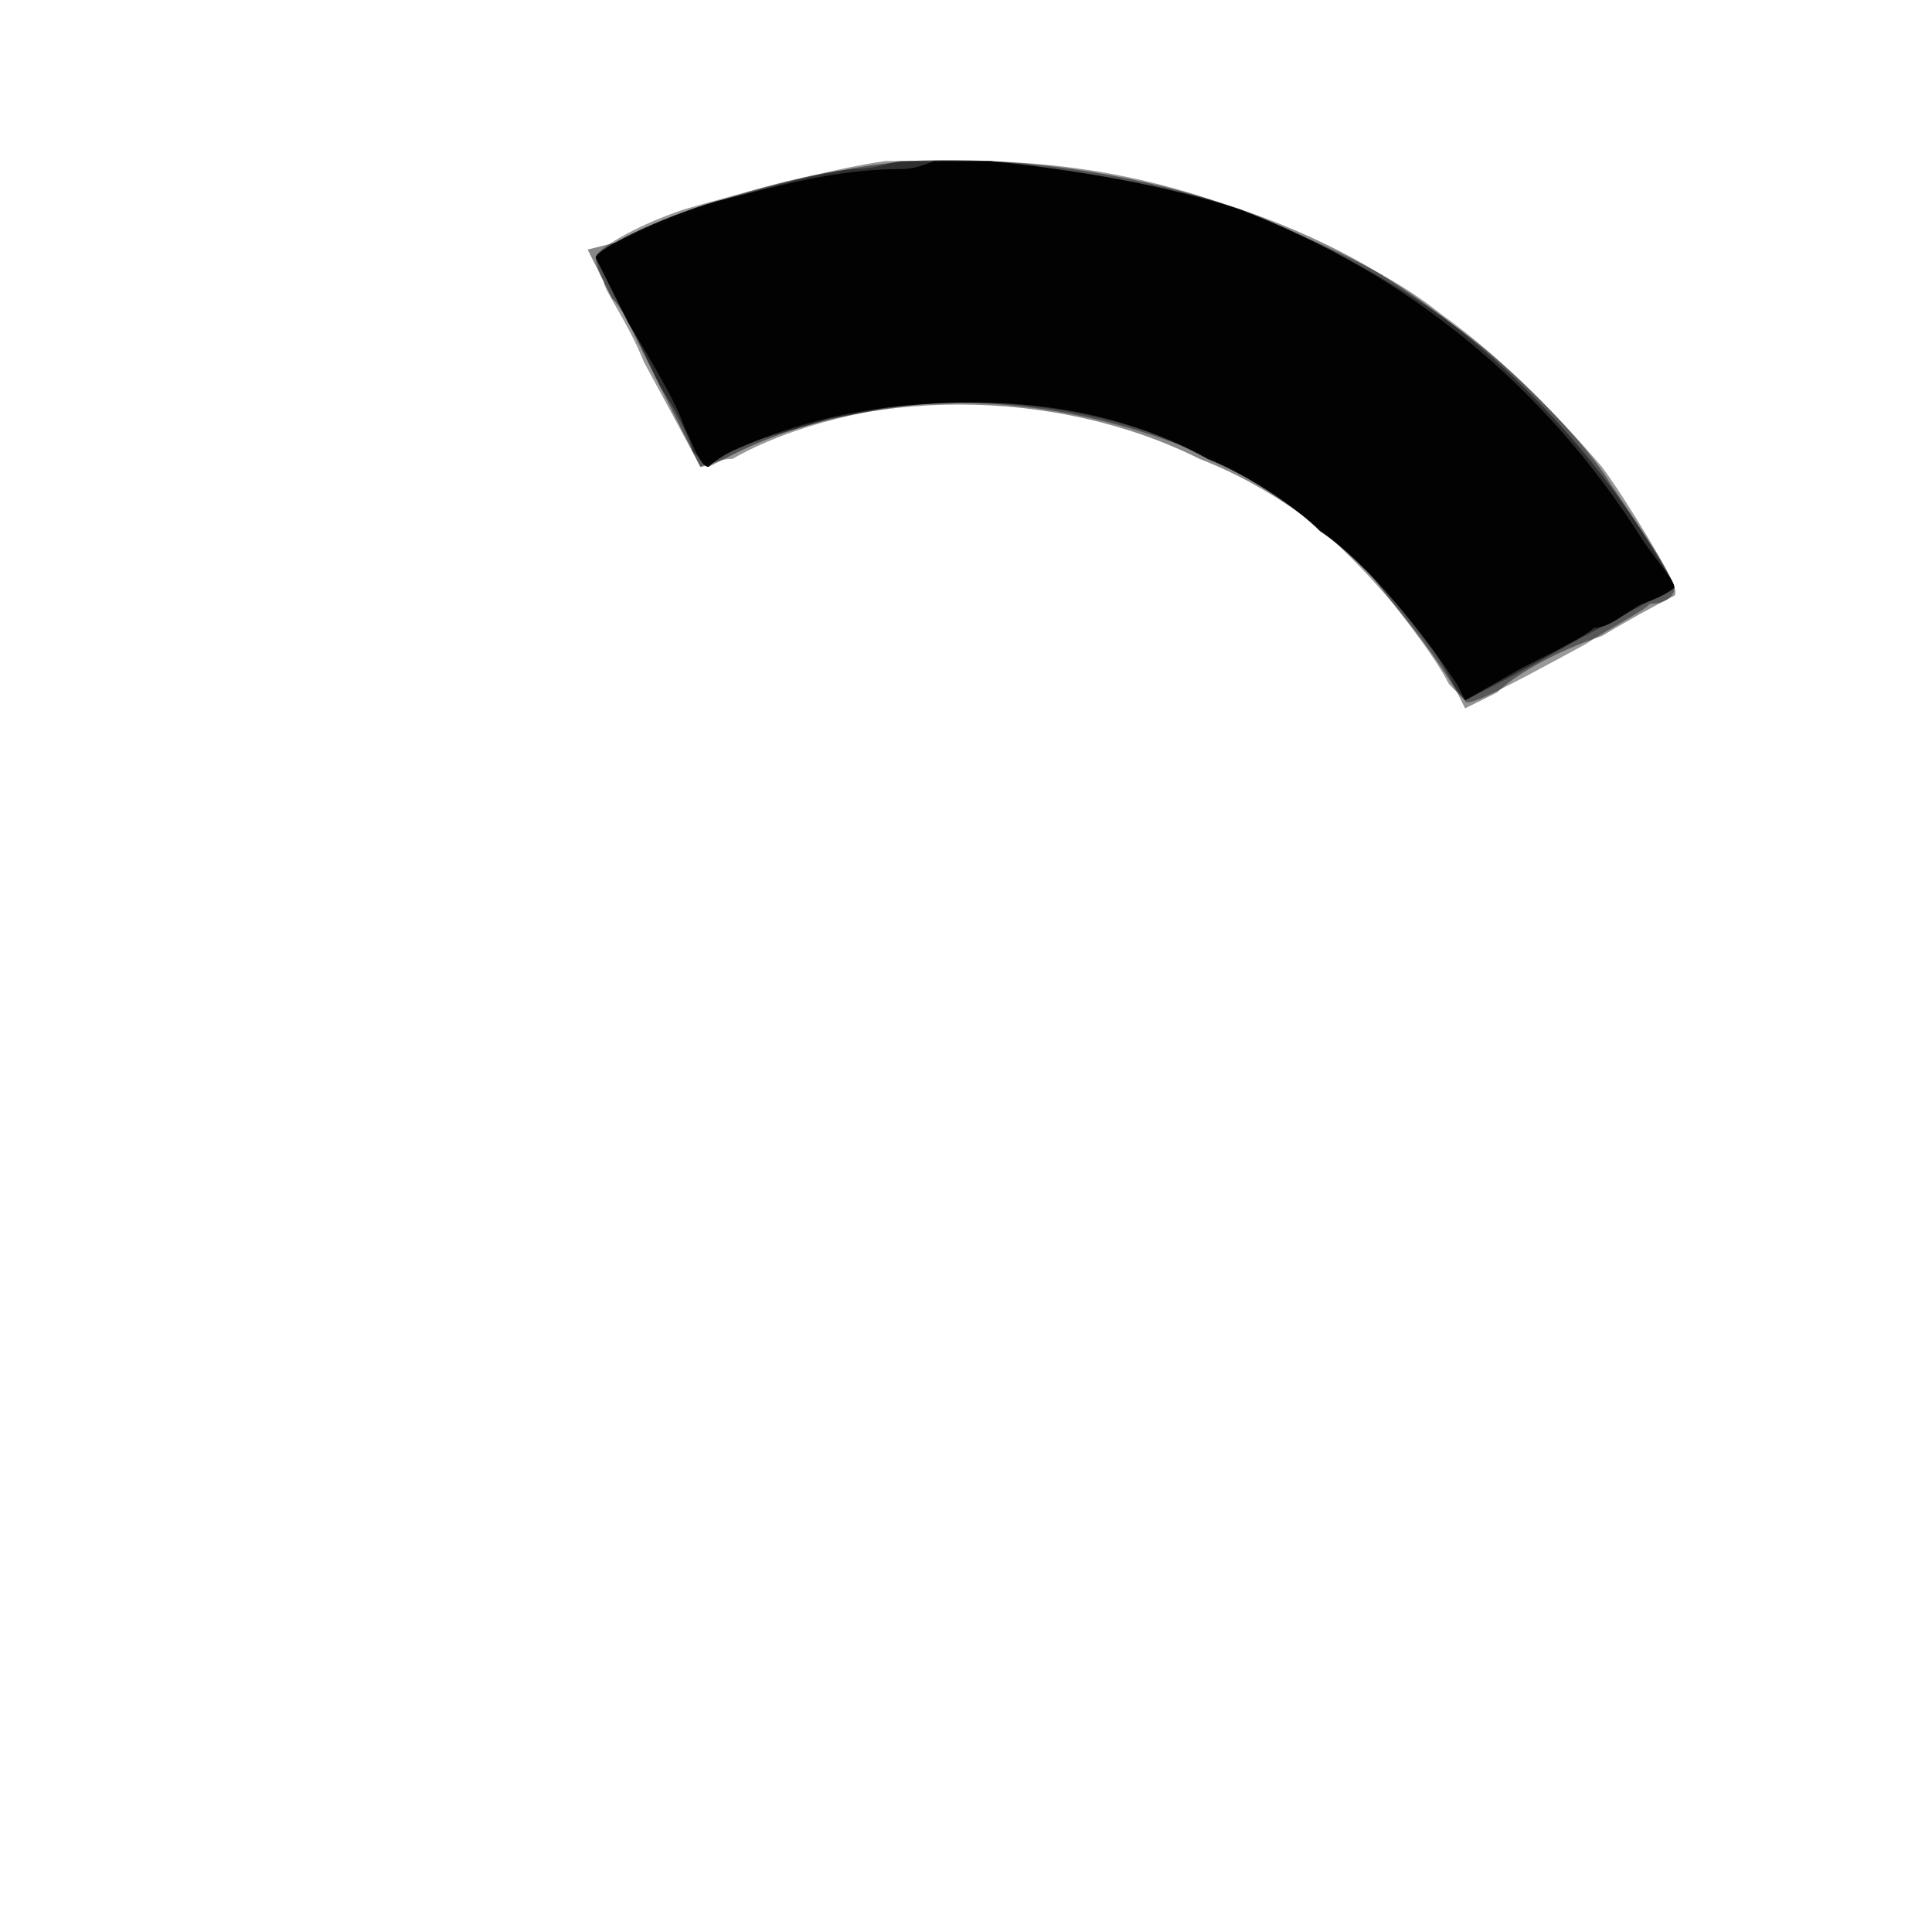
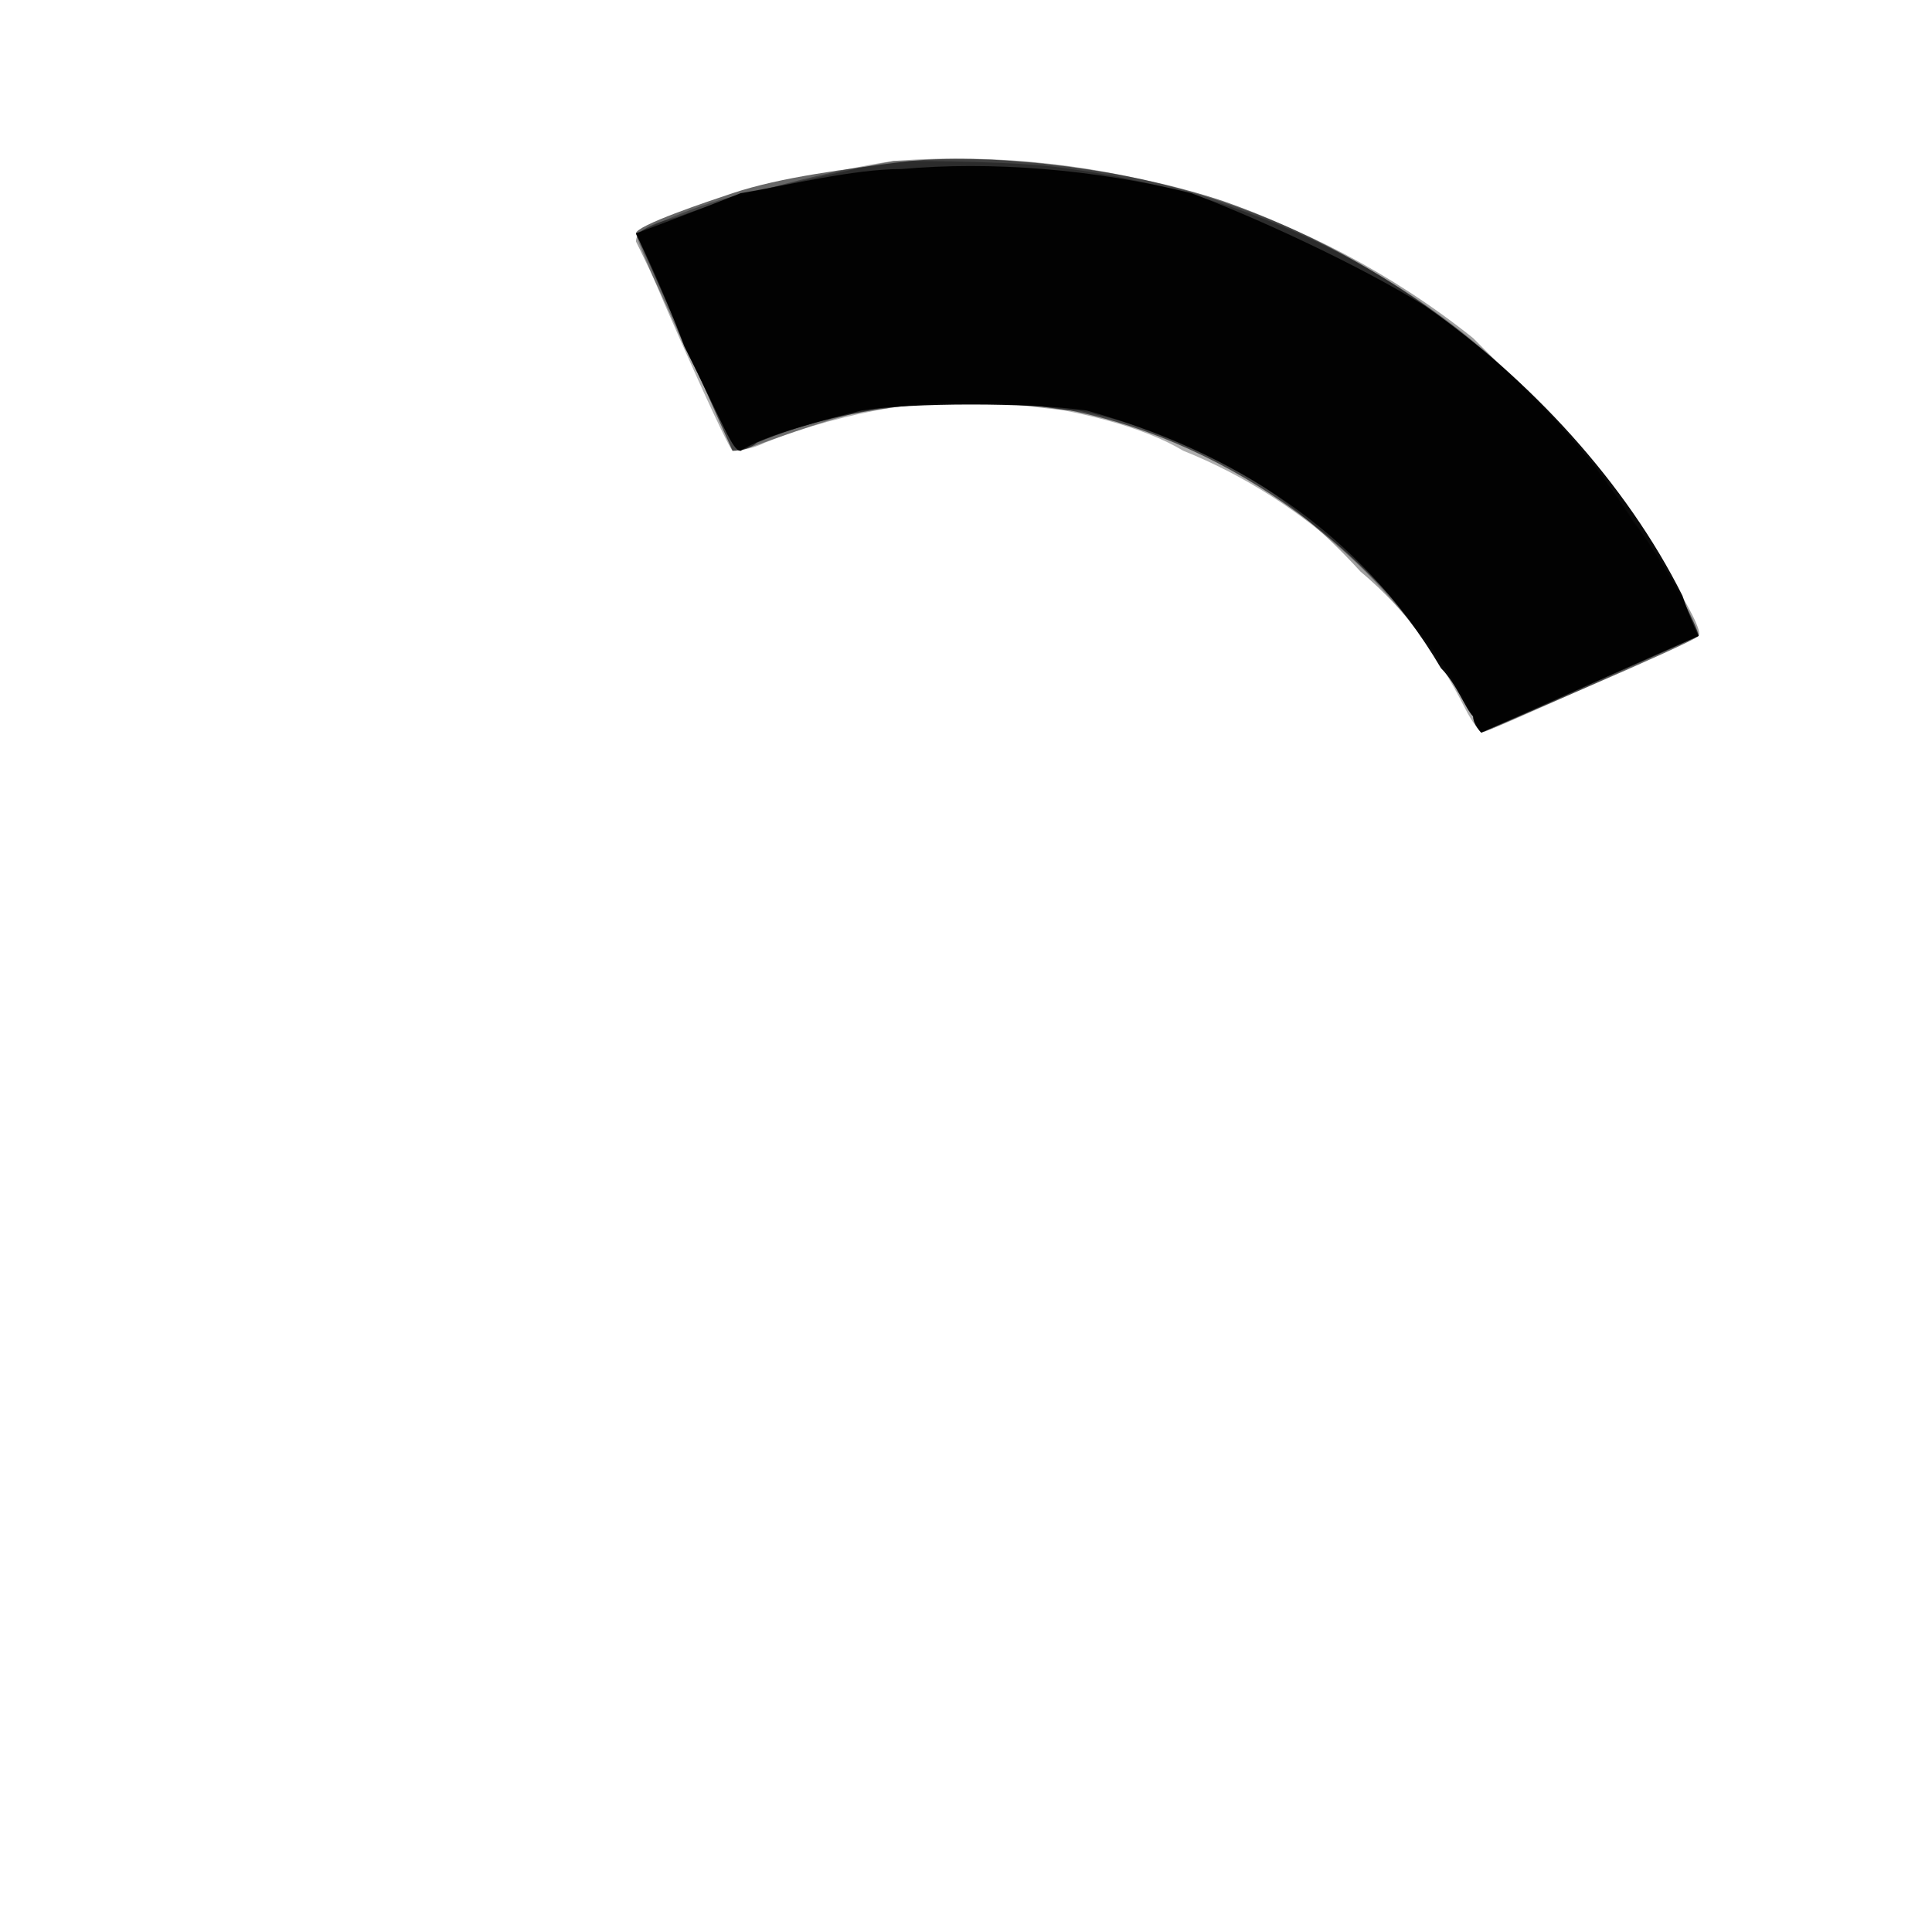
<svg xmlns="http://www.w3.org/2000/svg" width="24" height="24" viewBox="0 0 24 24" version="1.1">
  <rect x="0" y="0" width="24" height="24" fill="#00000000" />
-   <path fill-opacity="0.400" d="M11 2c-0.7 0.1-1.8 0.4-2.5 0.6-0.6 0.2-1.1 0.5-1.1 0.6 0 0 0 0.1 0.1 0.3 0 0.1 0.3 0.5 0.5 1 0.6 1.1 0.7 1.3 0.7 1.3 0.1 0 0.2-0.1 0.4-0.1 0.7-0.4 1.8-0.7 2.9-0.7 1.9 0 3.6 0.7 5 2.1 0.3 0.4 0.8 1 1 1.4 0.1 0.1 0.2 0.2 0.2 0.2 0 0.1 0.4-0.1 1.5-0.7 0.3-0.2 0.7-0.4 0.8-0.5 0.2 0 0.3-0.1 0.3-0.2 0-0.1-0.6-1.1-0.9-1.5-0.6-0.7-1.3-1.4-2-1.9-0.5-0.4-1.1-0.7-1.8-1-1.3-0.6-2.6-0.9-4.1-0.9-0.5 0-0.9 0-1 0" stroke="none" fill="black" fill-rule="evenodd" />
-   <path fill-opacity="0.425" d="M11.2 2c-0.1 0-0.3 0.1-0.6 0.1-0.9 0.1-2.1 0.5-2.9 0.9-0.2 0.1-0.3 0.2-0.3 0.2 0 0 1.3 2.6 1.3 2.6 0 0 0.2-0.1 0.4-0.2 0.4-0.2 0.6-0.2 1.2-0.4 0.6-0.1 0.8-0.2 1.5-0.2 1.3 0 2.5 0.3 3.7 0.9 1 0.6 2 1.7 2.6 2.7l0.1 0.2 0.4-0.2c0.2-0.2 0.7-0.5 1.3-0.7 0.5-0.3 0.9-0.5 0.9-0.5 0.1-0.1-0.4-0.8-0.8-1.4-0.3-0.5-1.1-1.3-1.6-1.7-1.5-1.2-3.4-2-5.4-2.2-0.4-0.1-1.5-0.1-1.8-0.1" stroke="none" fill="black" fill-rule="evenodd" />
-   <path fill-opacity="0.466" d="M11.3 2c-1.2 0.1-2.5 0.5-3.6 1l-0.4 0.1 0.3 0.6c0.2 0.2 0.4 0.7 0.6 1.1 0.2 0.3 0.4 0.7 0.4 0.8l0.2 0.2 0.2-0.1c1.7-0.9 4.1-0.9 5.9 0 1.3 0.5 2.5 1.6 3.1 2.7 0.1 0.2 0.2 0.3 0.2 0.3 0 0 0.6-0.3 1.3-0.7l1.3-0.7-0.1-0.2c-0.8-1.4-2-2.7-3.4-3.6-1.7-1.1-4.1-1.6-6-1.5" stroke="none" fill="black" fill-rule="evenodd" />
-   <path fill-opacity="0.957" d="M11.6 2c0 0-0.2 0.1-0.4 0.1-0.8 0-1.5 0.2-2.3 0.4-0.7 0.2-1.5 0.6-1.5 0.7 0 0 0.2 0.4 0.4 0.8 0.3 0.5 0.6 1 0.7 1.3 0.1 0.2 0.2 0.5 0.3 0.5 0 0 0.1-0.1 0.3-0.2 0.9-0.4 1.8-0.6 3-0.6 1 0 2 0.2 2.9 0.7 0.5 0.2 1.1 0.6 1.4 0.9 0.6 0.4 1.3 1.3 1.7 1.9l0.1 0.2 0.7-0.4c0.4-0.2 0.8-0.4 0.9-0.5 0.2 0 0.4-0.2 0.6-0.3 0.3-0.1 0.4-0.2 0.4-0.2 0-0.1-0.2-0.3-0.4-0.6-1.2-1.9-2.9-3.3-5-4.1-0.9-0.3-2.1-0.5-3.1-0.6-0.4 0-0.7 0-0.7 0" stroke="none" fill="black" fill-rule="evenodd" />
+   <path fill-opacity="0.318" d="M11.1 2c-0.5 0.1-1.4 0.3-1.8 0.4-0.6 0.1-1.4 0.5-1.4 0.5 0 0.1 1.1 2.6 1.2 2.7 0 0 0.2 0 0.4-0.1 1-0.4 2.2-0.6 3.1-0.5 0.8 0.1 1.6 0.3 2.1 0.6 1.5 0.6 2.8 1.8 3.5 3.2 0.1 0.2 0.2 0.3 0.2 0.3 0.1 0 2.7-1.2 2.7-1.2 0-0.1-0.5-1-0.8-1.4-1.6-2.5-4.1-4-7-4.4-0.6-0.1-1.8-0.1-2.2-0.1" stroke="none" fill="black" fill-rule="evenodd" />
+   <path fill-opacity="0.373" d="M11.1 2c-0.7 0.1-1.9 0.4-2.7 0.7-0.4 0.1-0.5 0.2-0.5 0.3 0 0 0.3 0.6 0.6 1.3 0.5 1 0.6 1.3 0.7 1.3 1.4-0.5 1.7-0.6 2.8-0.6 0.7 0 1 0.1 1.4 0.1 1.4 0.3 2.5 0.9 3.5 2 0.6 0.5 1.1 1.2 1.4 1.8 0 0.1 0.1 0.2 0.1 0.2 0.1 0 2.6-1.2 2.7-1.2 0.1-0.1-0.7-1.3-1.2-2-0.3-0.4-1.2-1.3-1.6-1.7-2-1.6-4.6-2.4-7.2-2.2" stroke="none" fill="black" fill-rule="evenodd" />
+   <path fill-opacity="0.596" d="M11.3 2c-0.8 0.1-1.6 0.2-2.2 0.4-0.3 0.1-1.2 0.4-1.2 0.5 0 0 1.2 2.7 1.2 2.7 0 0 0.2 0 0.3-0.1 1.2-0.5 2.6-0.6 3.9-0.4 2 0.4 3.9 1.8 4.9 3.6 0.1 0.2 0.2 0.4 0.2 0.4 0 0 2.6-1.1 2.7-1.2 0-0.1-0.4-0.9-0.8-1.4-1.2-1.9-3.1-3.3-5.1-4-1.2-0.4-2.8-0.6-3.9-0.5" stroke="none" fill="black" fill-rule="evenodd" />
+   <path fill-opacity="0.955" d="M11.2 2.1c-0.6 0-1.4 0.2-2 0.3-0.5 0.2-1.3 0.5-1.3 0.5 0 0 0.3 0.6 0.6 1.4 0.5 1 0.6 1.3 0.7 1.3 0.3-0.2 1.1-0.4 1.5-0.5 0.6-0.1 2.1-0.1 2.8 0 1.8 0.5 3.4 1.5 4.4 3.2 0.2 0.2 0.3 0.5 0.4 0.6 0 0.1 0.1 0.2 0.1 0.2 0 0 2.7-1.2 2.7-1.2 0 0-0.1-0.2-0.2-0.5-0.7-1.4-1.9-2.7-3.2-3.6-0.8-0.5-2.1-1.1-2.9-1.4-1.2-0.3-2.5-0.4-3.6-0.3" stroke="none" fill="black" fill-rule="evenodd" />
</svg>
